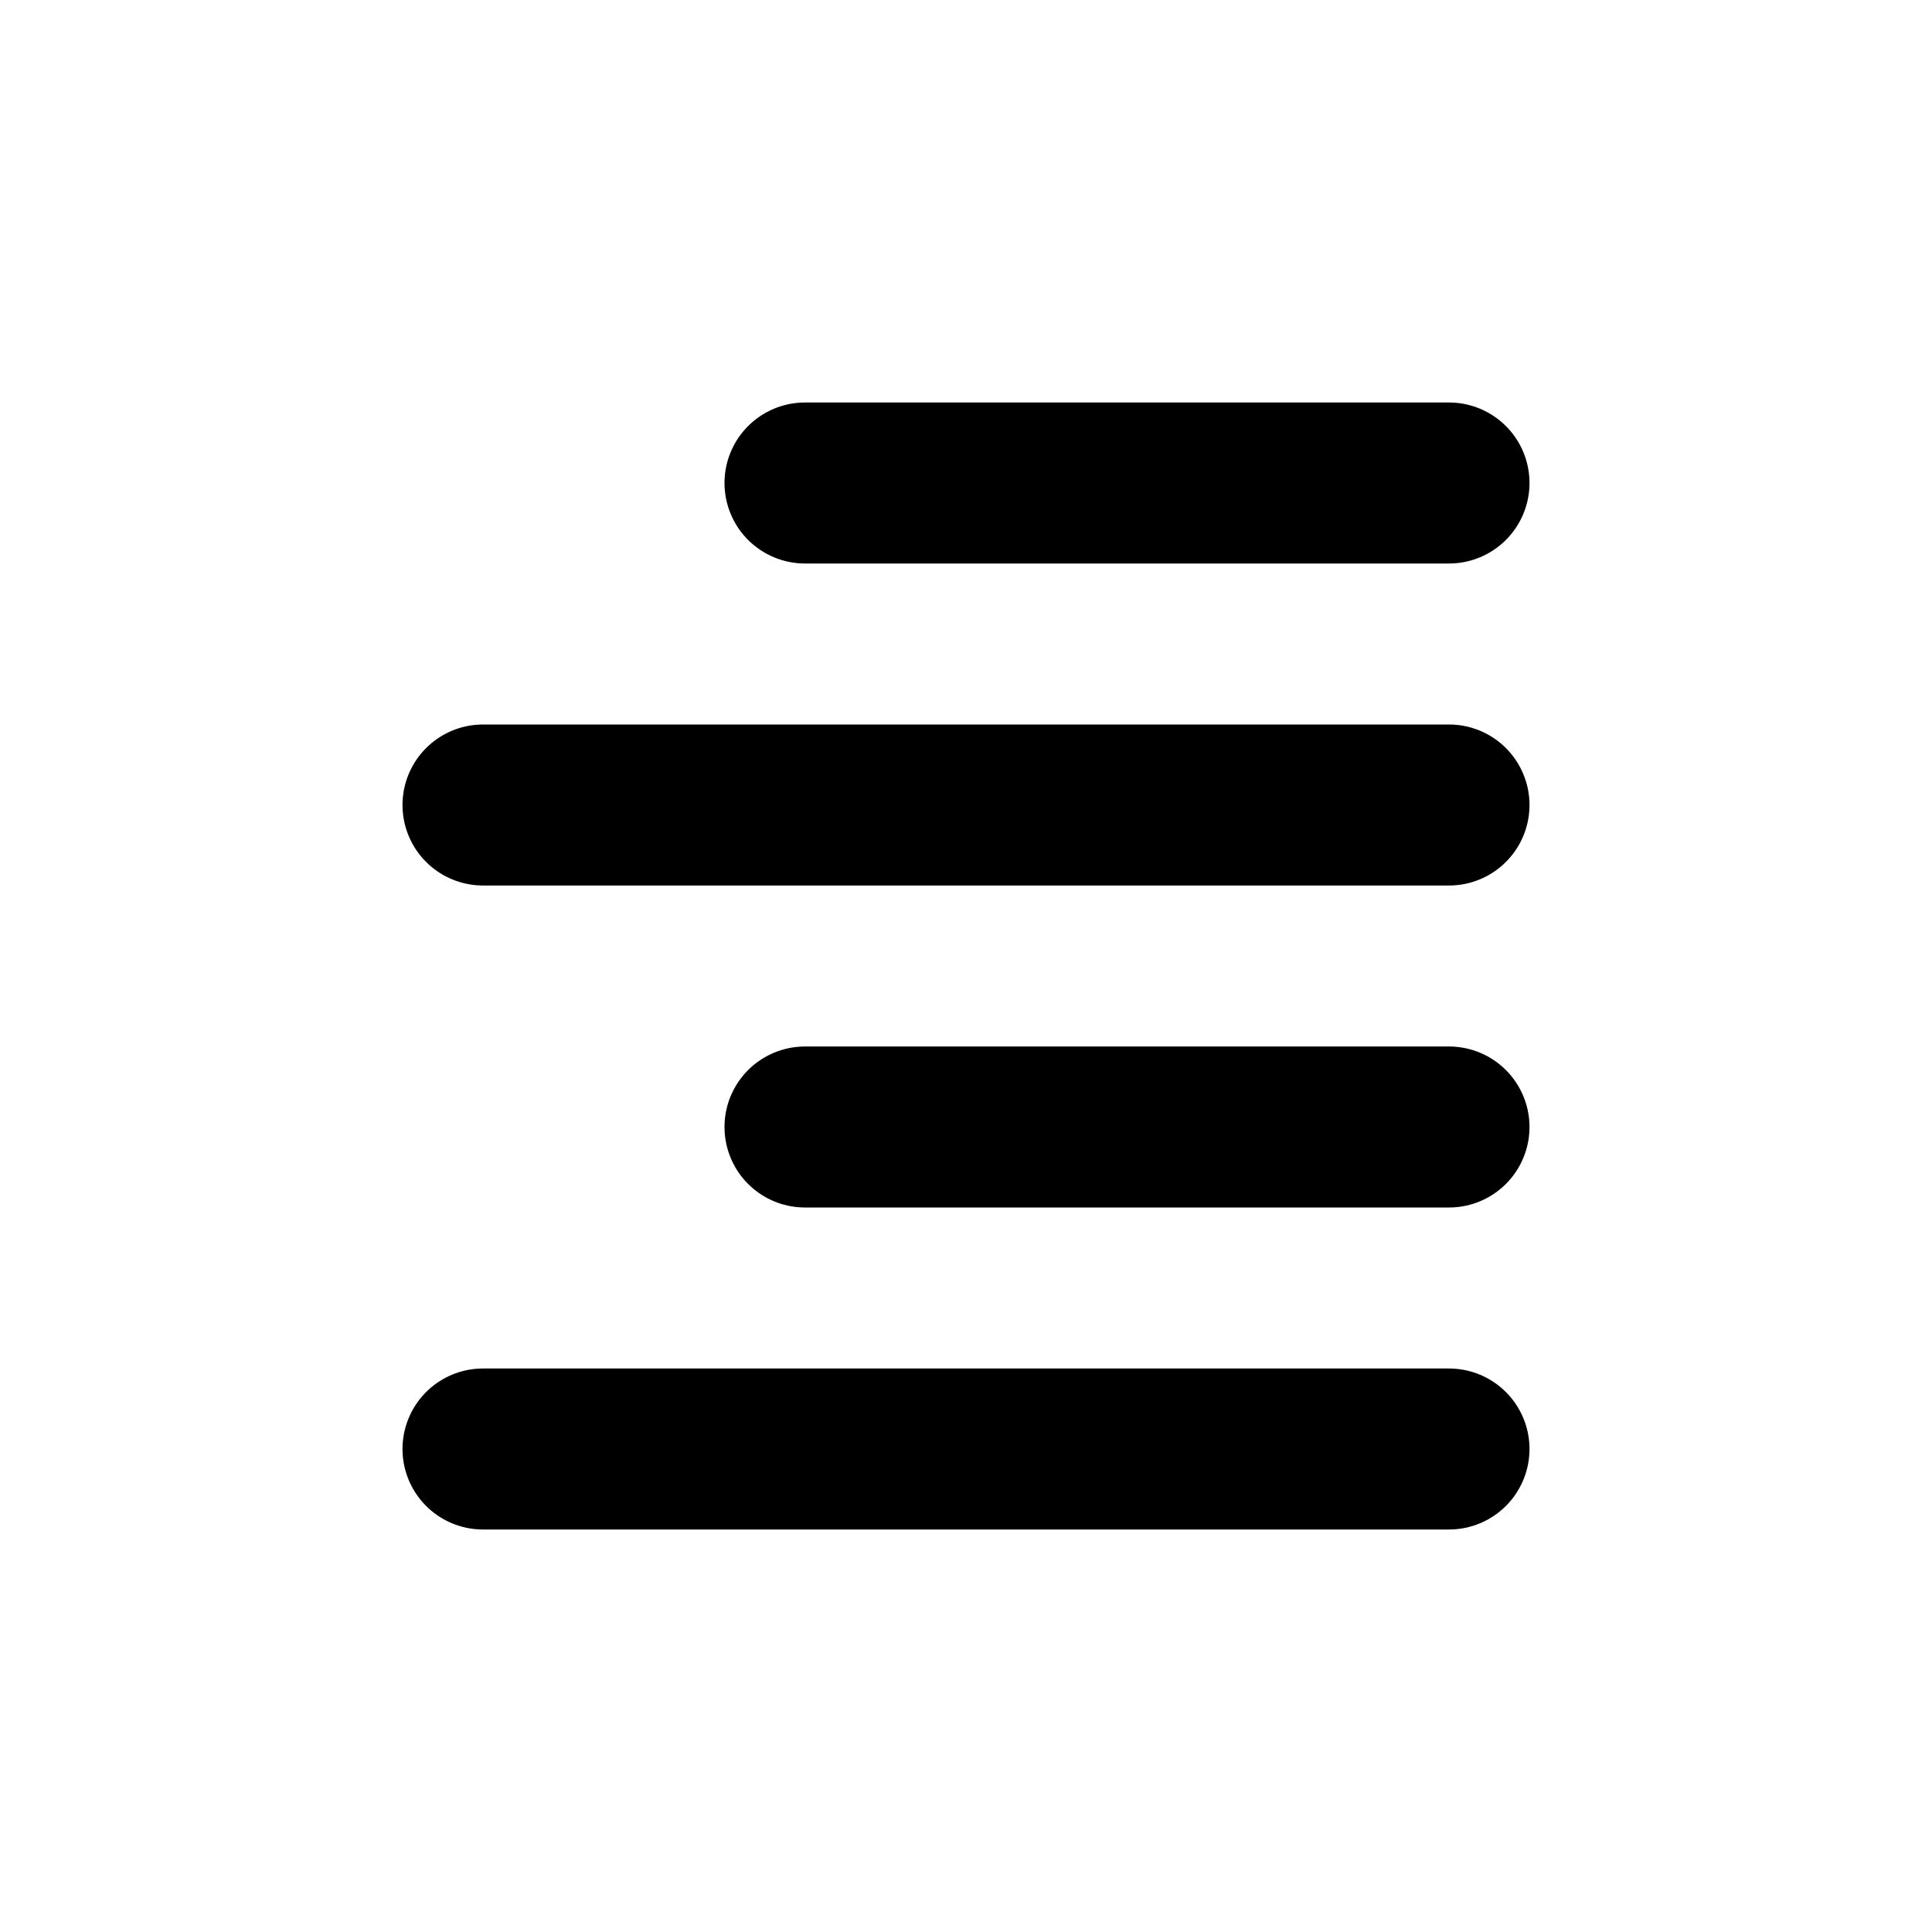
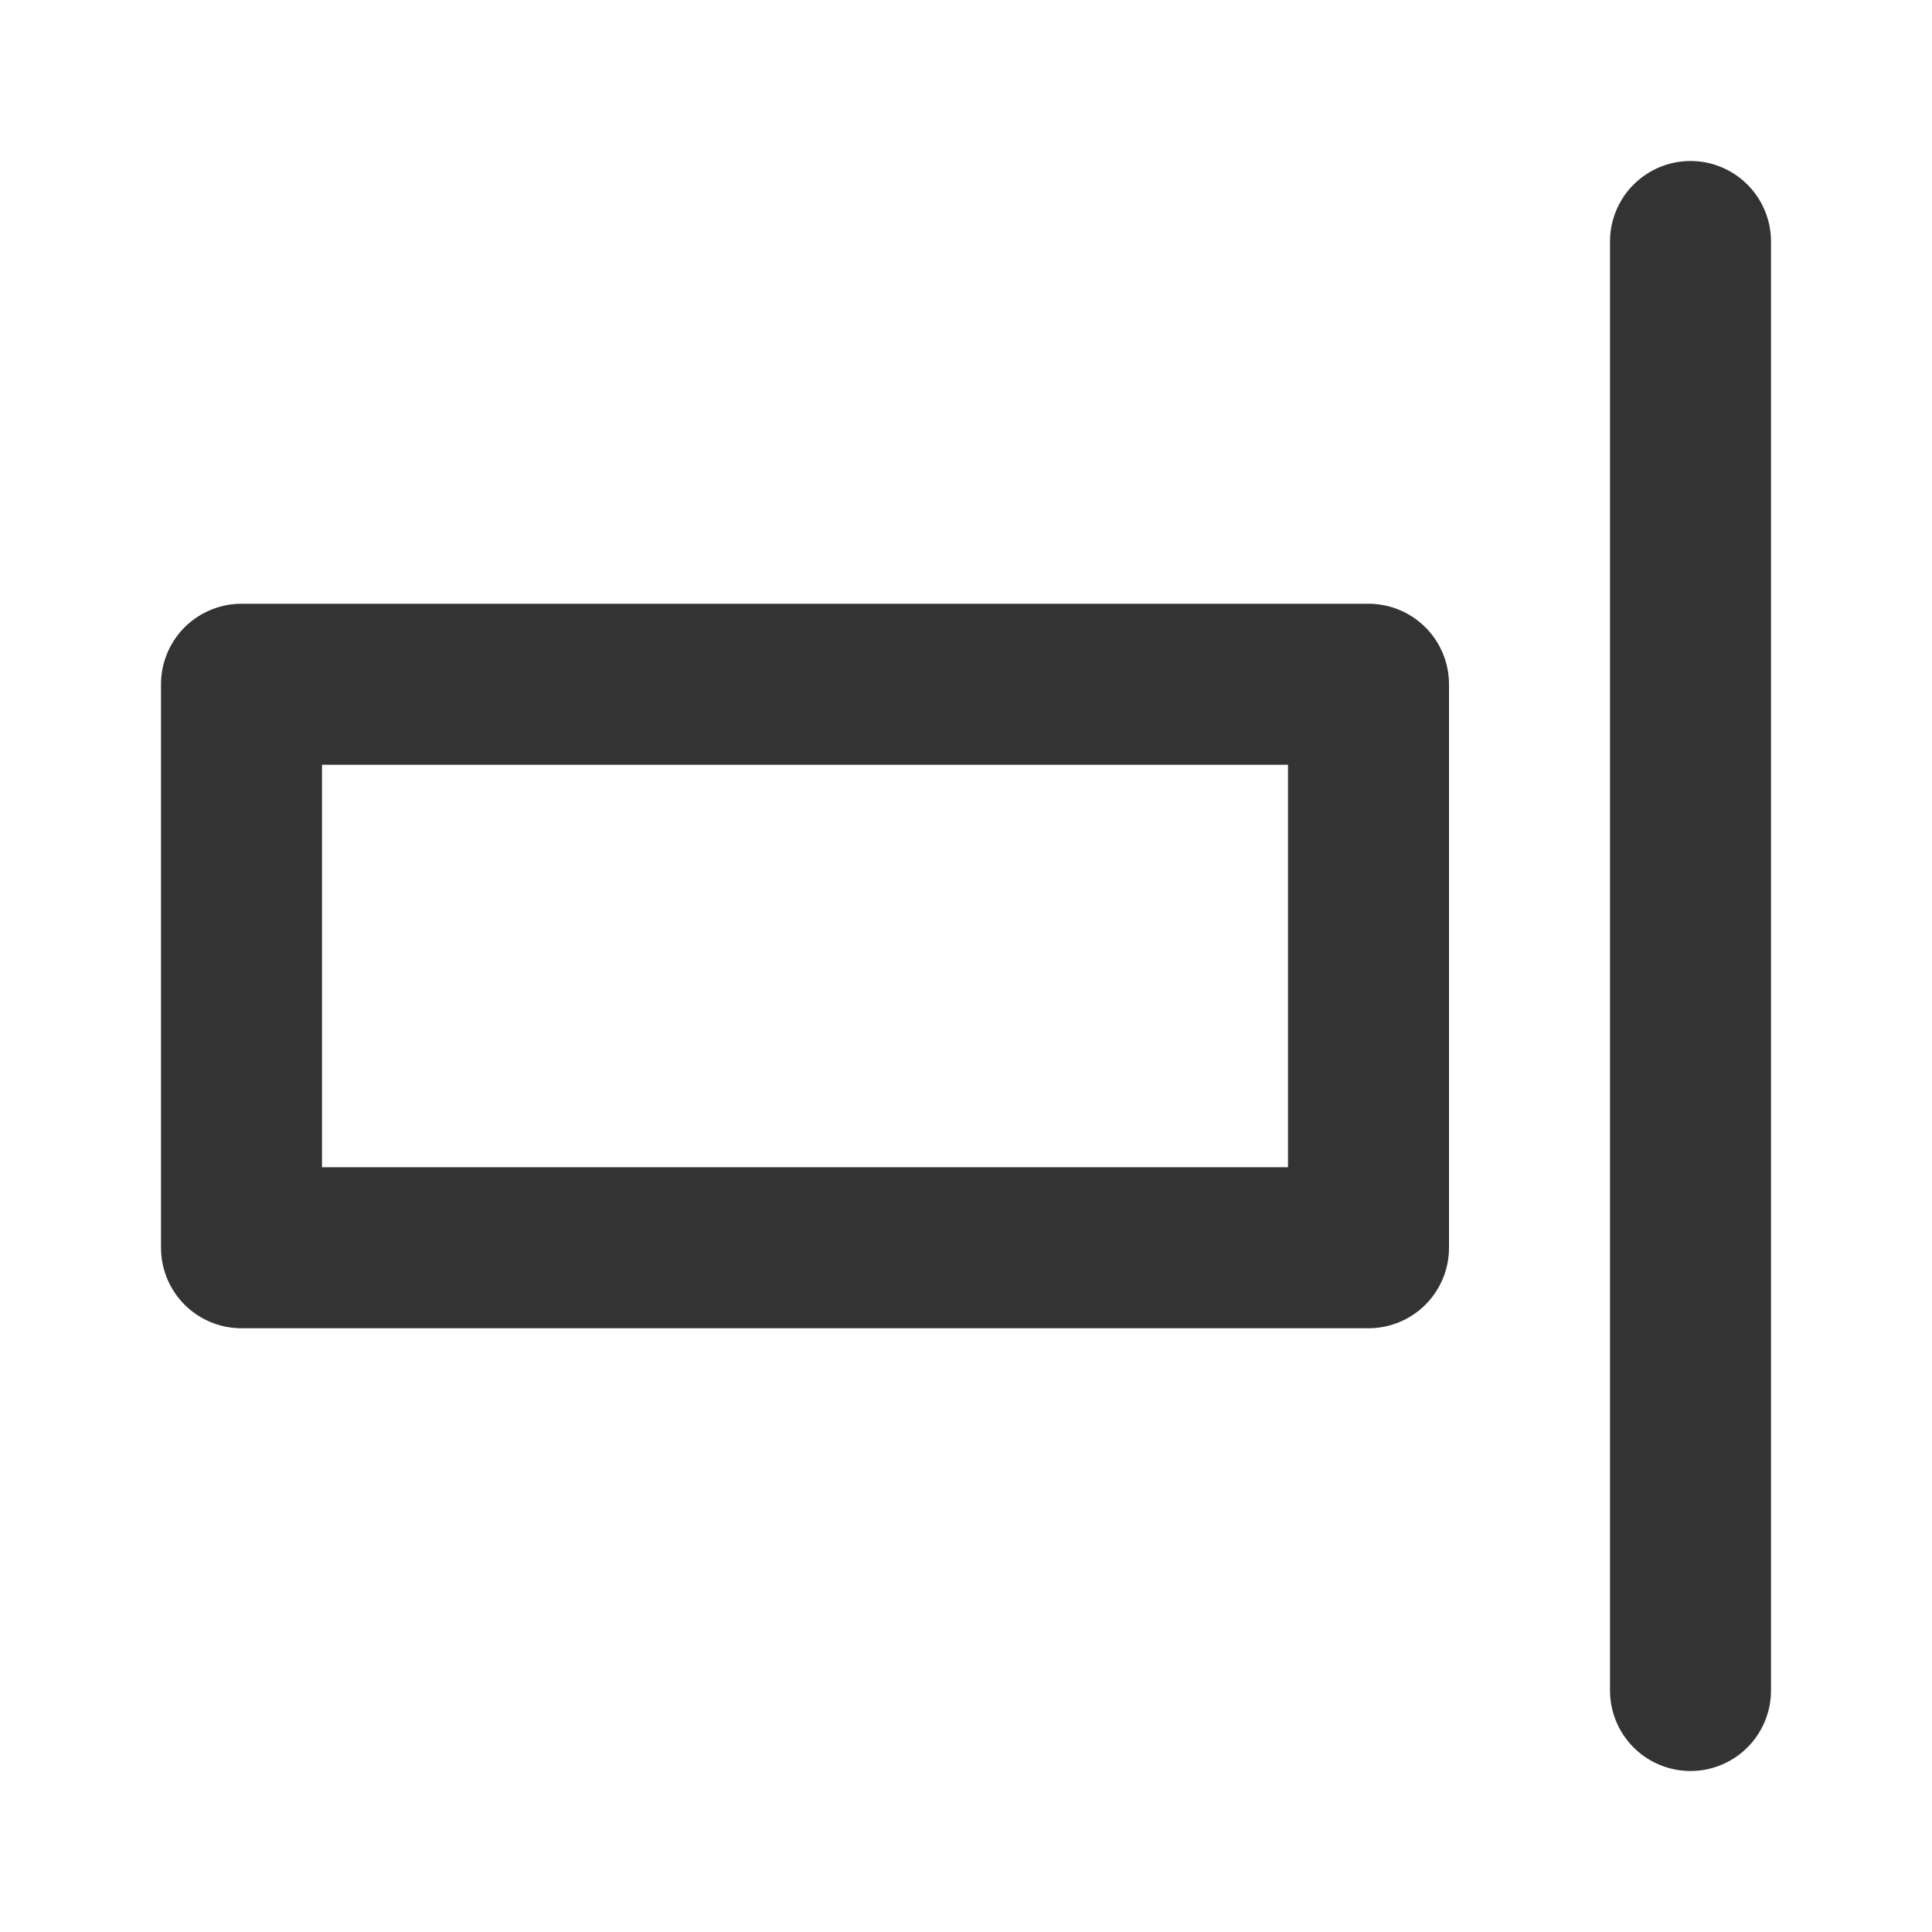
- <svg xmlns="http://www.w3.org/2000/svg" width="24" height="24" fill="none" viewBox="0 0 24 24">
-   <path stroke="currentColor" stroke-linecap="round" stroke-linejoin="round" stroke-width="2" d="M18 6h-8m8 4H6m12 4h-8m8 4H6" />
+ <svg xmlns="http://www.w3.org/2000/svg" width="24" height="24" viewBox="0 0 48 48" fill="none">
+   <rect x="6" y="17" width="28" height="14" fill="none" stroke="#333" stroke-width="4" stroke-linejoin="round" />
+   <path d="M42 6V42" stroke="#333" stroke-width="4" stroke-linecap="round" stroke-linejoin="round" />
</svg>
